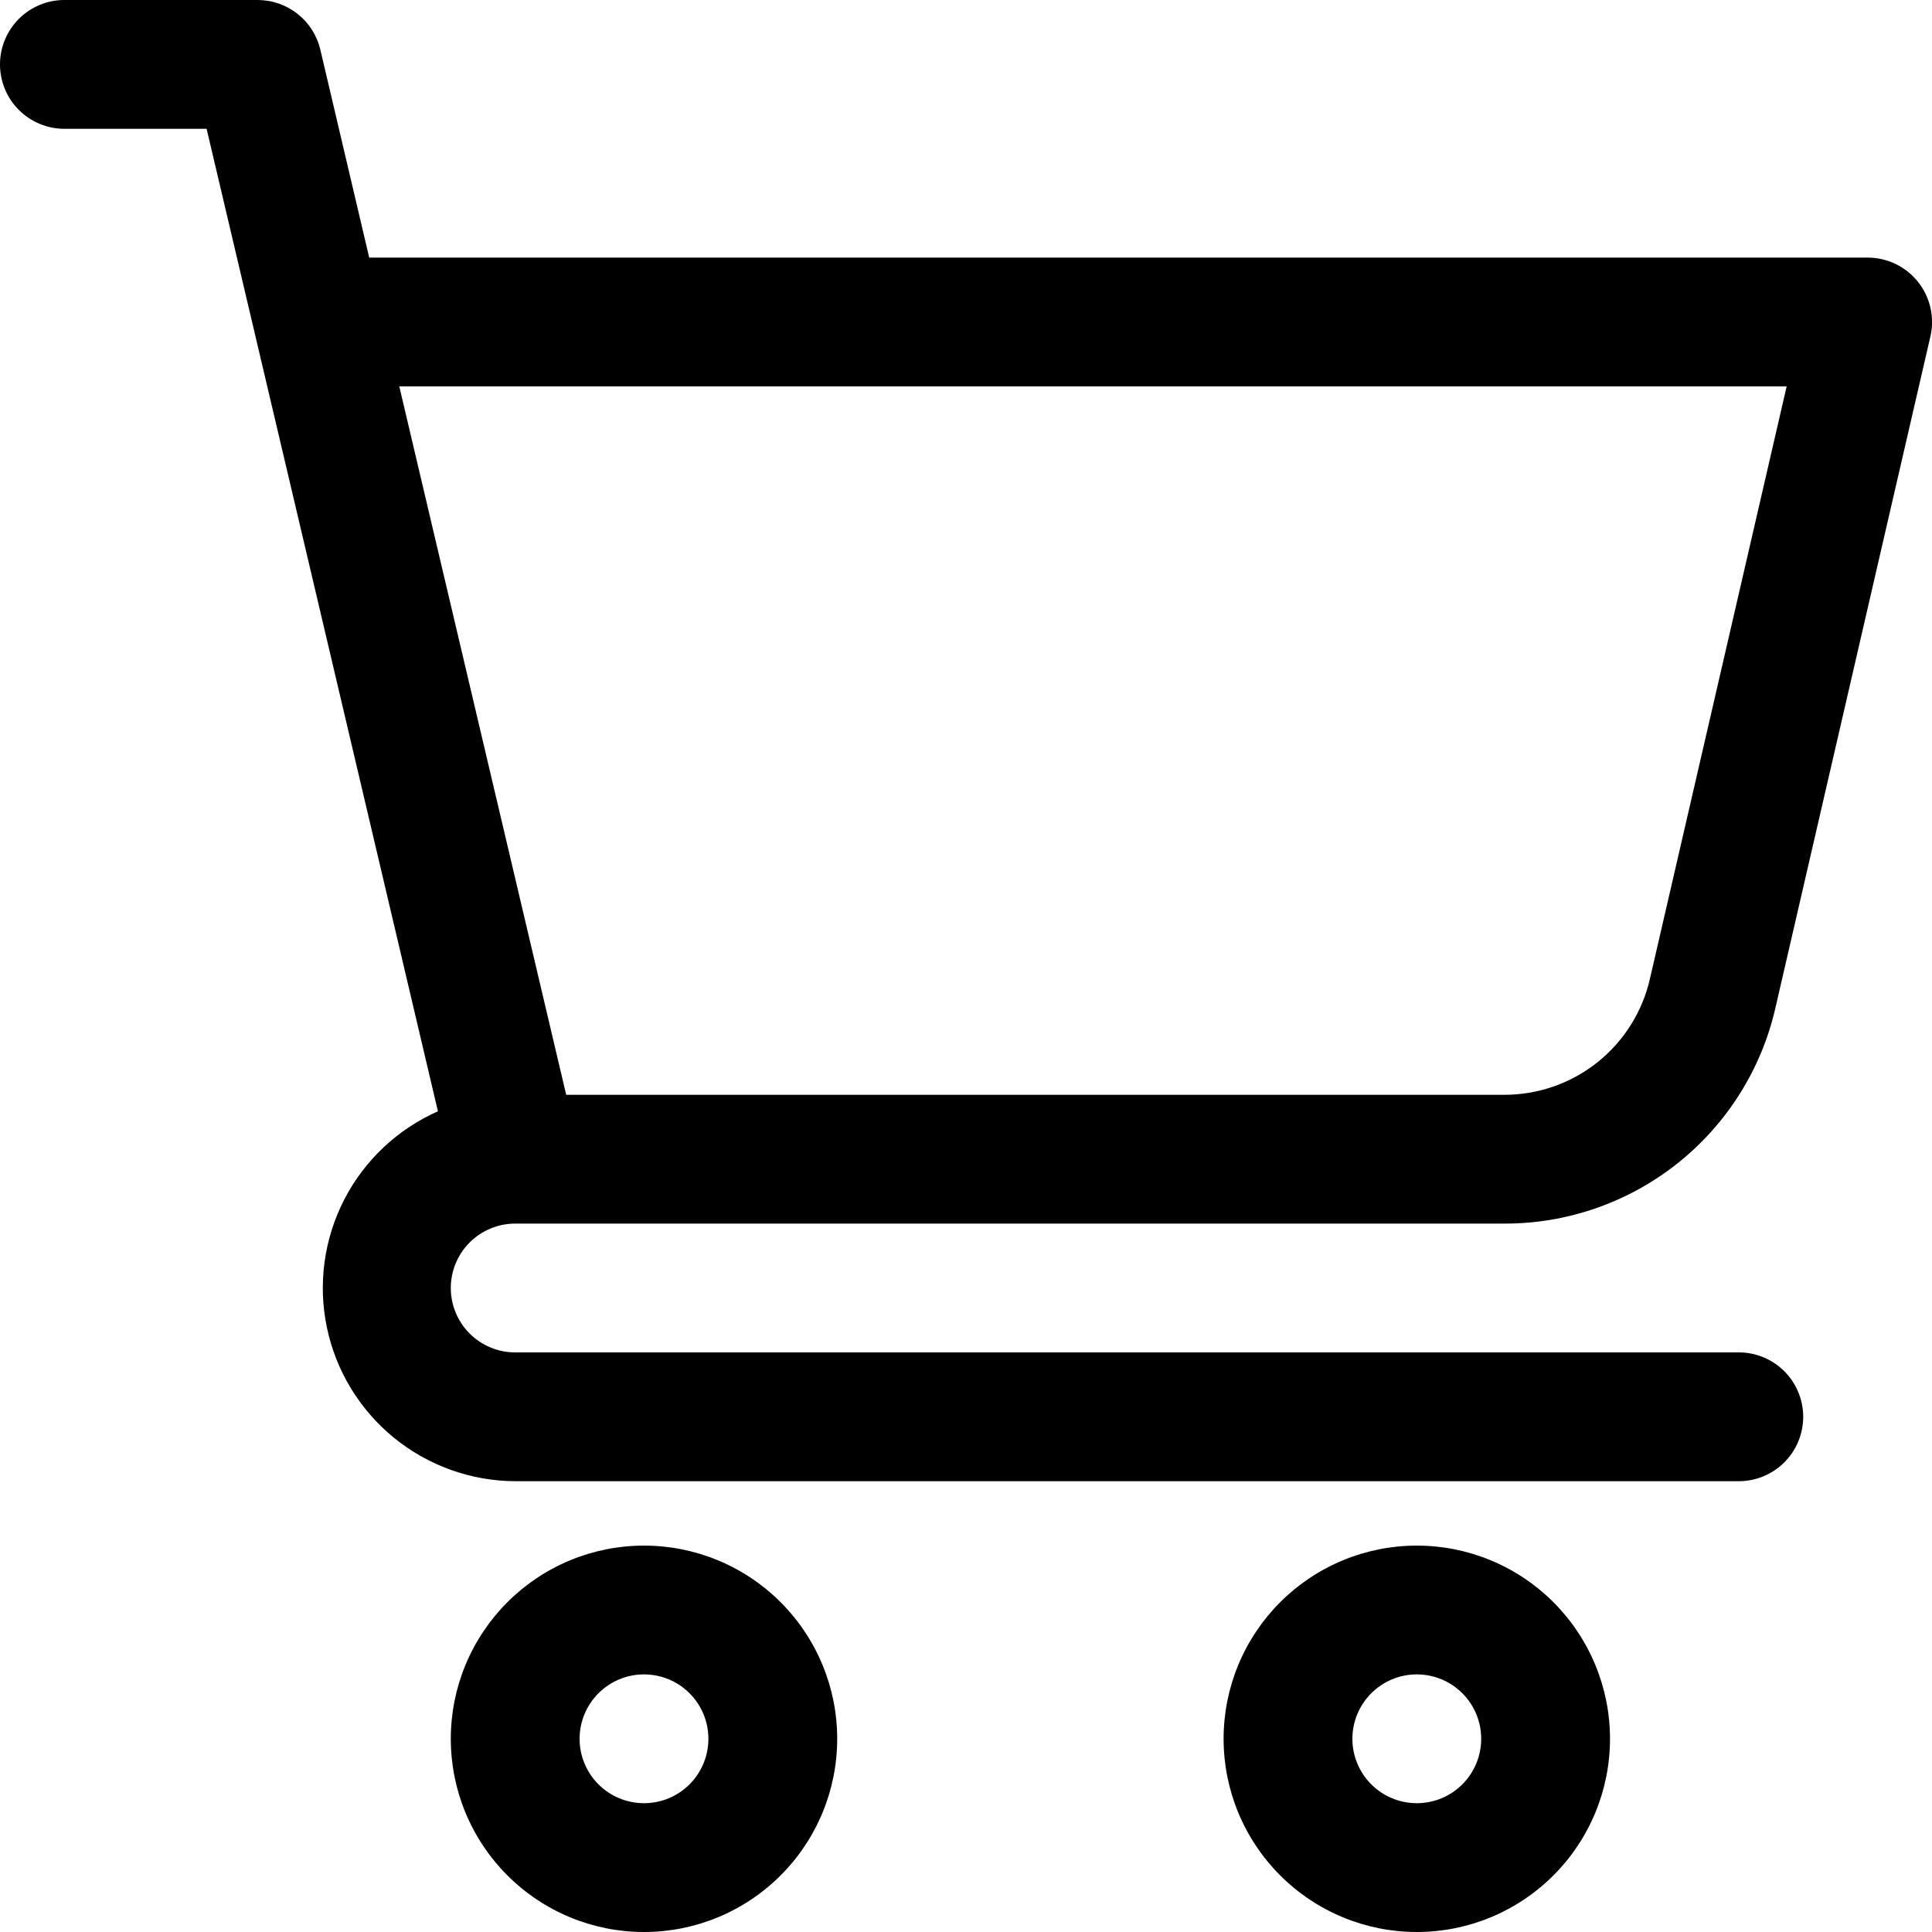
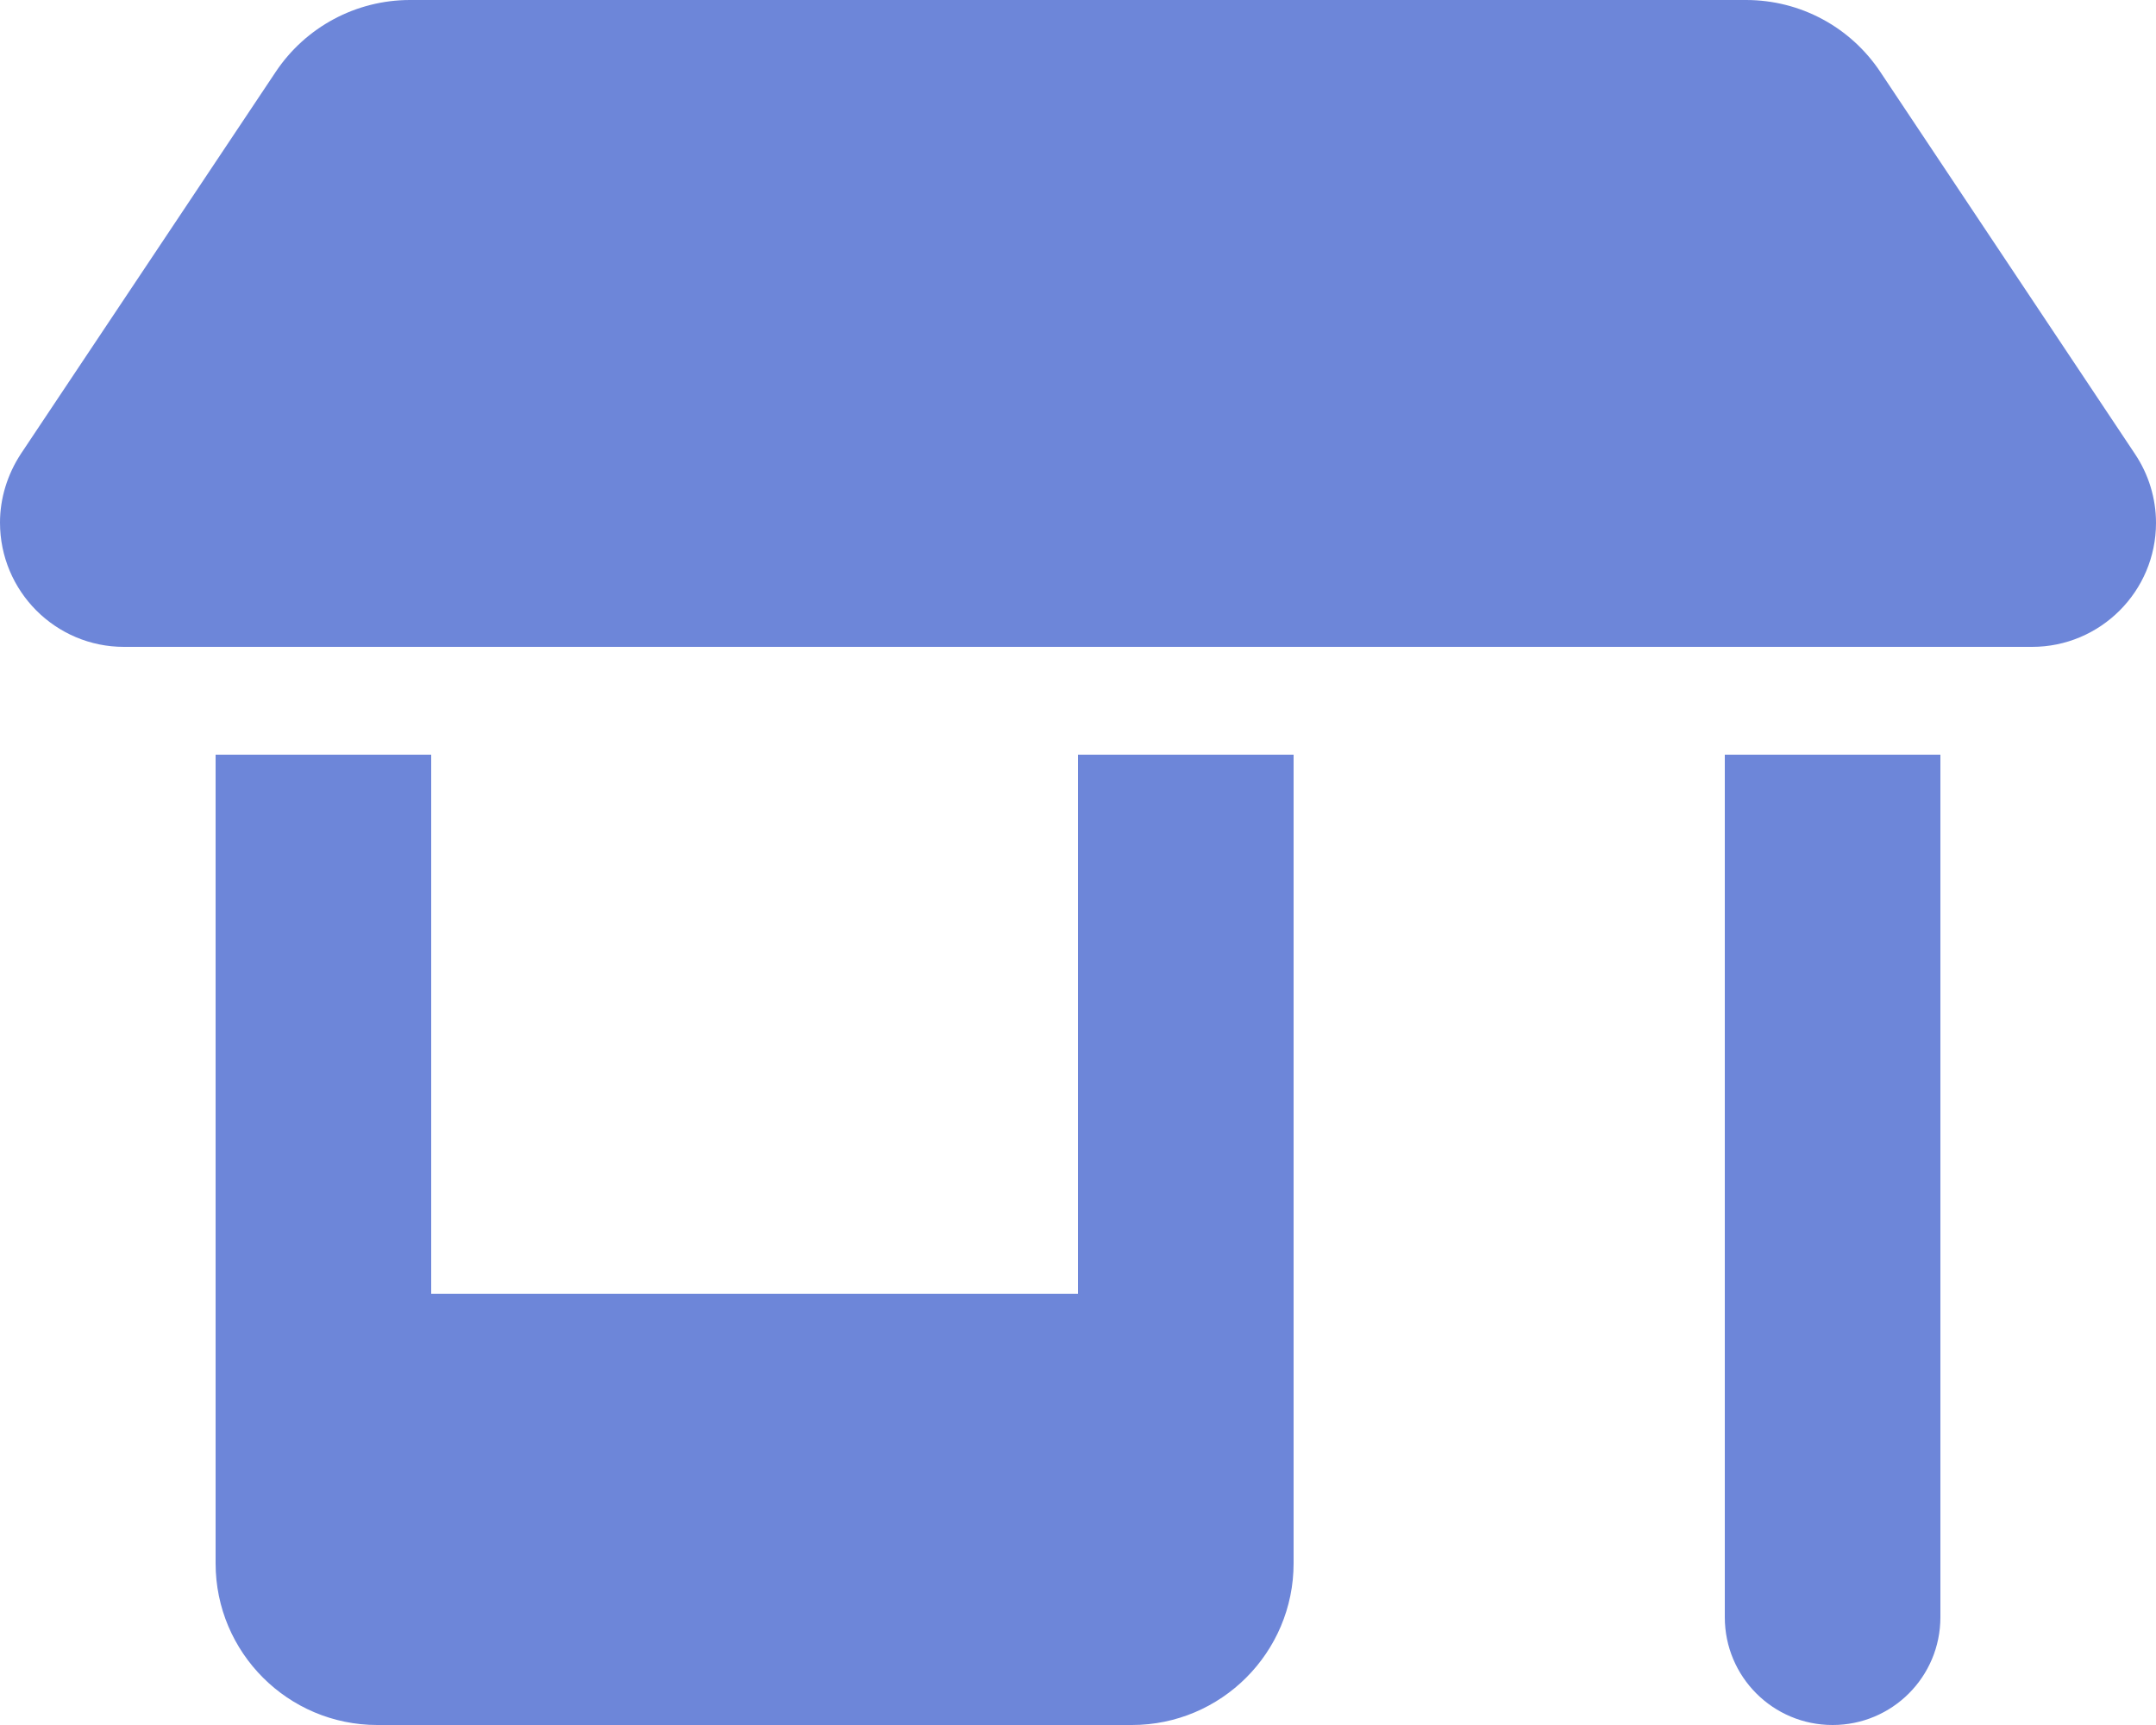
- <svg xmlns="http://www.w3.org/2000/svg" width="500" zoomAndPan="magnify" viewBox="0 0 375 375" height="500" preserveAspectRatio="xMidYMid meet" version="1.0">
-   <path fill="#000000" d="M 100 237.5 L 291.898 237.5 C 293.418 237.504 294.934 237.445 296.445 237.324 C 297.957 237.199 299.461 237.016 300.957 236.766 C 302.453 236.516 303.938 236.203 305.41 235.828 C 306.879 235.453 308.332 235.016 309.762 234.52 C 311.195 234.02 312.605 233.461 313.992 232.844 C 315.379 232.227 316.738 231.555 318.066 230.824 C 319.395 230.09 320.691 229.305 321.953 228.465 C 323.219 227.621 324.441 226.73 325.629 225.785 C 326.816 224.84 327.961 223.848 329.066 222.805 C 330.168 221.762 331.227 220.676 332.238 219.547 C 333.25 218.414 334.211 217.242 335.125 216.031 C 336.039 214.82 336.898 213.57 337.703 212.285 C 338.512 211 339.262 209.684 339.961 208.336 C 340.656 206.988 341.293 205.613 341.875 204.211 C 342.453 202.809 342.973 201.387 343.434 199.938 C 343.891 198.492 344.289 197.031 344.625 195.551 L 374.688 65.312 C 374.793 64.855 374.871 64.395 374.926 63.93 C 374.98 63.465 375.008 62.996 375.008 62.527 C 375.008 62.059 374.984 61.59 374.934 61.125 C 374.879 60.66 374.805 60.195 374.699 59.738 C 374.598 59.281 374.469 58.832 374.312 58.391 C 374.16 57.945 373.98 57.516 373.777 57.09 C 373.574 56.668 373.348 56.258 373.102 55.863 C 372.852 55.465 372.582 55.082 372.289 54.715 C 371.996 54.348 371.684 54 371.352 53.668 C 371.023 53.336 370.672 53.023 370.309 52.73 C 369.941 52.438 369.559 52.168 369.16 51.918 C 368.766 51.668 368.355 51.441 367.934 51.238 C 367.512 51.035 367.078 50.855 366.637 50.703 C 366.195 50.547 365.742 50.418 365.285 50.312 C 364.828 50.207 364.367 50.129 363.902 50.078 C 363.438 50.027 362.969 50 362.5 50 L 71.664 50 L 62.176 9.637 C 62.016 8.957 61.801 8.293 61.527 7.648 C 61.254 7.004 60.934 6.387 60.559 5.797 C 60.184 5.203 59.758 4.648 59.293 4.129 C 58.824 3.609 58.312 3.133 57.766 2.699 C 57.219 2.266 56.637 1.879 56.023 1.543 C 55.41 1.207 54.773 0.922 54.109 0.691 C 53.449 0.465 52.773 0.289 52.086 0.176 C 51.395 0.059 50.699 0 50 0 L 12.5 0 C 11.68 0 10.867 0.078 10.062 0.238 C 9.258 0.398 8.477 0.637 7.715 0.953 C 6.957 1.266 6.238 1.652 5.555 2.105 C 4.871 2.562 4.242 3.082 3.66 3.66 C 3.082 4.242 2.562 4.871 2.105 5.555 C 1.652 6.238 1.266 6.957 0.953 7.715 C 0.637 8.477 0.398 9.258 0.238 10.062 C 0.078 10.867 0 11.68 0 12.5 C 0 13.32 0.078 14.133 0.238 14.938 C 0.398 15.742 0.637 16.523 0.953 17.285 C 1.266 18.043 1.652 18.762 2.105 19.445 C 2.562 20.129 3.082 20.758 3.66 21.34 C 4.242 21.918 4.871 22.438 5.555 22.895 C 6.238 23.348 6.957 23.734 7.715 24.047 C 8.477 24.363 9.258 24.602 10.062 24.762 C 10.867 24.922 11.68 25 12.5 25 L 40.102 25 L 85 215.699 C 84.027 216.129 83.074 216.602 82.141 217.113 C 81.207 217.621 80.301 218.172 79.414 218.762 C 78.527 219.348 77.668 219.973 76.836 220.637 C 76 221.297 75.199 221.992 74.426 222.723 C 73.652 223.453 72.91 224.215 72.199 225.008 C 71.492 225.801 70.816 226.621 70.18 227.473 C 69.539 228.32 68.938 229.199 68.375 230.098 C 67.809 231 67.285 231.926 66.797 232.871 C 66.312 233.816 65.867 234.781 65.465 235.766 C 65.059 236.75 64.699 237.75 64.379 238.766 C 64.062 239.781 63.785 240.805 63.555 241.844 C 63.324 242.883 63.137 243.93 62.996 244.984 C 62.852 246.035 62.754 247.094 62.703 248.156 C 62.648 249.219 62.645 250.281 62.68 251.344 C 62.719 252.406 62.801 253.469 62.93 254.523 C 63.059 255.578 63.23 256.629 63.449 257.668 C 63.668 258.711 63.93 259.742 64.234 260.758 C 64.539 261.777 64.887 262.781 65.277 263.773 C 65.668 264.762 66.102 265.73 66.574 266.684 C 67.047 267.637 67.559 268.566 68.113 269.477 C 68.664 270.387 69.254 271.27 69.883 272.129 C 70.508 272.988 71.172 273.816 71.871 274.621 C 72.57 275.422 73.301 276.195 74.062 276.934 C 74.828 277.672 75.621 278.379 76.445 279.051 C 77.27 279.727 78.121 280.363 79 280.961 C 79.879 281.562 80.781 282.125 81.707 282.648 C 82.633 283.172 83.578 283.652 84.547 284.098 C 85.512 284.539 86.496 284.941 87.496 285.297 C 88.5 285.656 89.512 285.973 90.543 286.246 C 91.57 286.52 92.609 286.746 93.656 286.934 C 94.703 287.117 95.758 287.258 96.816 287.352 C 97.875 287.445 98.938 287.496 100 287.5 L 337.5 287.5 C 338.32 287.5 339.133 287.418 339.938 287.258 C 340.742 287.102 341.523 286.863 342.285 286.547 C 343.043 286.234 343.762 285.848 344.445 285.395 C 345.129 284.938 345.758 284.418 346.34 283.84 C 346.918 283.258 347.438 282.629 347.895 281.945 C 348.348 281.262 348.734 280.543 349.047 279.785 C 349.363 279.023 349.602 278.242 349.758 277.438 C 349.918 276.633 350 275.82 350 275 C 350 274.18 349.918 273.367 349.758 272.562 C 349.602 271.758 349.363 270.977 349.047 270.215 C 348.734 269.457 348.348 268.738 347.895 268.055 C 347.438 267.371 346.918 266.742 346.34 266.16 C 345.758 265.582 345.129 265.062 344.445 264.605 C 343.762 264.152 343.043 263.766 342.285 263.453 C 341.523 263.137 340.742 262.898 339.938 262.738 C 339.133 262.578 338.32 262.5 337.5 262.5 L 100 262.5 C 99.18 262.5 98.367 262.418 97.562 262.262 C 96.758 262.102 95.977 261.863 95.215 261.547 C 94.457 261.234 93.738 260.848 93.055 260.395 C 92.371 259.938 91.742 259.418 91.16 258.84 C 90.582 258.258 90.062 257.629 89.605 256.945 C 89.152 256.262 88.766 255.543 88.453 254.785 C 88.137 254.023 87.898 253.242 87.738 252.438 C 87.578 251.633 87.5 250.82 87.5 250 C 87.5 249.18 87.578 248.367 87.738 247.562 C 87.898 246.758 88.137 245.977 88.453 245.215 C 88.766 244.457 89.152 243.738 89.605 243.055 C 90.062 242.371 90.582 241.742 91.16 241.16 C 91.742 240.582 92.371 240.062 93.055 239.605 C 93.738 239.152 94.457 238.766 95.215 238.453 C 95.977 238.137 96.758 237.898 97.562 237.738 C 98.367 237.578 99.18 237.5 100 237.5 Z M 346.789 75 L 320.262 189.926 C 319.902 191.52 319.41 193.074 318.785 194.586 C 318.16 196.098 317.414 197.547 316.543 198.934 C 315.676 200.32 314.695 201.621 313.605 202.84 C 312.516 204.059 311.328 205.18 310.051 206.199 C 308.77 207.219 307.414 208.121 305.98 208.91 C 304.547 209.699 303.059 210.363 301.512 210.898 C 299.969 211.434 298.387 211.836 296.773 212.105 C 295.16 212.375 293.535 212.508 291.898 212.5 L 109.898 212.5 L 77.5 75 Z M 346.789 75 " fill-opacity="1" fill-rule="nonzero" />
-   <path fill="#000000" d="M 125 300 C 123.773 300 122.547 300.059 121.324 300.18 C 120.102 300.301 118.887 300.48 117.684 300.719 C 116.48 300.961 115.289 301.258 114.113 301.613 C 112.938 301.973 111.785 302.383 110.648 302.855 C 109.516 303.324 108.406 303.848 107.324 304.43 C 106.238 305.008 105.188 305.637 104.168 306.32 C 103.145 307.004 102.16 307.734 101.211 308.512 C 100.262 309.293 99.352 310.113 98.484 310.984 C 97.613 311.852 96.793 312.762 96.012 313.711 C 95.234 314.66 94.504 315.645 93.82 316.668 C 93.137 317.688 92.508 318.738 91.93 319.824 C 91.348 320.906 90.824 322.016 90.355 323.148 C 89.883 324.285 89.473 325.438 89.113 326.613 C 88.758 327.789 88.461 328.98 88.219 330.184 C 87.98 331.387 87.801 332.602 87.68 333.824 C 87.559 335.047 87.5 336.273 87.5 337.5 C 87.5 338.727 87.559 339.953 87.68 341.176 C 87.801 342.398 87.98 343.609 88.219 344.816 C 88.461 346.02 88.758 347.211 89.113 348.387 C 89.473 349.562 89.883 350.715 90.355 351.852 C 90.824 352.984 91.348 354.094 91.93 355.176 C 92.508 356.262 93.137 357.312 93.82 358.332 C 94.504 359.355 95.234 360.34 96.012 361.289 C 96.793 362.238 97.613 363.148 98.484 364.016 C 99.352 364.887 100.262 365.707 101.211 366.488 C 102.16 367.266 103.145 367.996 104.168 368.68 C 105.188 369.363 106.238 369.992 107.324 370.57 C 108.406 371.152 109.516 371.676 110.648 372.145 C 111.785 372.617 112.938 373.027 114.113 373.387 C 115.289 373.742 116.48 374.039 117.684 374.281 C 118.887 374.52 120.102 374.699 121.324 374.82 C 122.547 374.941 123.773 375 125 375 C 126.227 375 127.453 374.941 128.676 374.82 C 129.898 374.699 131.109 374.52 132.316 374.281 C 133.52 374.039 134.711 373.742 135.887 373.387 C 137.062 373.027 138.215 372.617 139.352 372.145 C 140.484 371.676 141.594 371.152 142.676 370.57 C 143.762 369.992 144.812 369.363 145.832 368.68 C 146.855 367.996 147.84 367.266 148.789 366.488 C 149.738 365.707 150.648 364.887 151.516 364.016 C 152.387 363.148 153.207 362.238 153.988 361.289 C 154.766 360.34 155.496 359.355 156.18 358.332 C 156.863 357.312 157.492 356.262 158.07 355.176 C 158.652 354.094 159.176 352.984 159.645 351.852 C 160.117 350.715 160.527 349.562 160.887 348.387 C 161.242 347.211 161.539 346.02 161.781 344.816 C 162.02 343.609 162.199 342.398 162.32 341.176 C 162.441 339.953 162.5 338.727 162.5 337.5 C 162.5 336.273 162.441 335.047 162.32 333.824 C 162.199 332.602 162.02 331.387 161.781 330.184 C 161.539 328.98 161.242 327.789 160.887 326.613 C 160.527 325.438 160.117 324.285 159.645 323.148 C 159.176 322.016 158.652 320.906 158.07 319.824 C 157.492 318.738 156.863 317.688 156.18 316.668 C 155.496 315.645 154.766 314.66 153.988 313.711 C 153.207 312.762 152.387 311.852 151.516 310.984 C 150.648 310.113 149.738 309.293 148.789 308.512 C 147.84 307.734 146.855 307.004 145.832 306.32 C 144.812 305.637 143.762 305.008 142.676 304.43 C 141.594 303.848 140.484 303.324 139.352 302.855 C 138.215 302.383 137.062 301.973 135.887 301.613 C 134.711 301.258 133.52 300.961 132.316 300.719 C 131.109 300.48 129.898 300.301 128.676 300.18 C 127.453 300.059 126.227 300 125 300 Z M 125 350 C 124.18 350 123.367 349.918 122.562 349.758 C 121.758 349.602 120.977 349.363 120.215 349.047 C 119.457 348.734 118.738 348.348 118.055 347.895 C 117.371 347.438 116.742 346.918 116.16 346.34 C 115.582 345.758 115.062 345.129 114.605 344.445 C 114.152 343.762 113.766 343.043 113.453 342.285 C 113.137 341.523 112.898 340.742 112.738 339.938 C 112.578 339.133 112.5 338.32 112.5 337.5 C 112.5 336.68 112.578 335.867 112.738 335.062 C 112.898 334.258 113.137 333.477 113.453 332.715 C 113.766 331.957 114.152 331.238 114.605 330.555 C 115.062 329.871 115.582 329.242 116.16 328.66 C 116.742 328.082 117.371 327.562 118.055 327.105 C 118.738 326.652 119.457 326.266 120.215 325.953 C 120.977 325.637 121.758 325.398 122.562 325.238 C 123.367 325.078 124.18 325 125 325 C 125.82 325 126.633 325.078 127.438 325.238 C 128.242 325.398 129.023 325.637 129.785 325.953 C 130.543 326.266 131.262 326.652 131.945 327.105 C 132.629 327.562 133.258 328.082 133.84 328.66 C 134.418 329.242 134.938 329.871 135.395 330.555 C 135.848 331.238 136.234 331.957 136.547 332.715 C 136.863 333.477 137.102 334.258 137.262 335.062 C 137.418 335.867 137.5 336.68 137.5 337.5 C 137.5 338.32 137.418 339.133 137.262 339.938 C 137.102 340.742 136.863 341.523 136.547 342.285 C 136.234 343.043 135.848 343.762 135.395 344.445 C 134.938 345.129 134.418 345.758 133.84 346.34 C 133.258 346.918 132.629 347.438 131.945 347.895 C 131.262 348.348 130.543 348.734 129.785 349.047 C 129.023 349.363 128.242 349.602 127.438 349.758 C 126.633 349.918 125.82 350 125 350 Z M 125 350 " fill-opacity="1" fill-rule="nonzero" />
-   <path fill="#000000" d="M 275 300 C 273.773 300 272.547 300.059 271.324 300.18 C 270.102 300.301 268.887 300.48 267.684 300.719 C 266.48 300.961 265.289 301.258 264.113 301.613 C 262.938 301.973 261.785 302.383 260.648 302.855 C 259.516 303.324 258.406 303.848 257.324 304.43 C 256.238 305.008 255.188 305.637 254.168 306.32 C 253.145 307.004 252.16 307.734 251.211 308.512 C 250.262 309.293 249.352 310.113 248.484 310.984 C 247.613 311.852 246.793 312.762 246.012 313.711 C 245.234 314.66 244.504 315.645 243.82 316.668 C 243.137 317.688 242.508 318.738 241.93 319.824 C 241.348 320.906 240.824 322.016 240.355 323.148 C 239.883 324.285 239.473 325.438 239.113 326.613 C 238.758 327.789 238.461 328.98 238.219 330.184 C 237.98 331.387 237.801 332.602 237.68 333.824 C 237.559 335.047 237.5 336.273 237.5 337.5 C 237.5 338.727 237.559 339.953 237.68 341.176 C 237.801 342.398 237.98 343.609 238.219 344.816 C 238.461 346.02 238.758 347.211 239.113 348.387 C 239.473 349.562 239.883 350.715 240.355 351.852 C 240.824 352.984 241.348 354.094 241.93 355.176 C 242.508 356.262 243.137 357.312 243.82 358.332 C 244.504 359.355 245.234 360.34 246.012 361.289 C 246.793 362.238 247.613 363.148 248.484 364.016 C 249.352 364.887 250.262 365.707 251.211 366.488 C 252.16 367.266 253.145 367.996 254.168 368.68 C 255.188 369.363 256.238 369.992 257.324 370.57 C 258.406 371.152 259.516 371.676 260.648 372.145 C 261.785 372.617 262.938 373.027 264.113 373.387 C 265.289 373.742 266.48 374.039 267.684 374.281 C 268.887 374.52 270.102 374.699 271.324 374.82 C 272.547 374.941 273.773 375 275 375 C 276.227 375 277.453 374.941 278.676 374.82 C 279.898 374.699 281.109 374.52 282.316 374.281 C 283.52 374.039 284.711 373.742 285.887 373.387 C 287.062 373.027 288.215 372.617 289.352 372.145 C 290.484 371.676 291.594 371.152 292.676 370.57 C 293.762 369.992 294.812 369.363 295.832 368.68 C 296.855 367.996 297.84 367.266 298.789 366.488 C 299.738 365.707 300.648 364.887 301.516 364.016 C 302.387 363.148 303.207 362.238 303.988 361.289 C 304.766 360.34 305.496 359.355 306.18 358.332 C 306.863 357.312 307.492 356.262 308.07 355.176 C 308.652 354.094 309.176 352.984 309.645 351.852 C 310.117 350.715 310.527 349.562 310.887 348.387 C 311.242 347.211 311.539 346.02 311.781 344.816 C 312.02 343.609 312.199 342.398 312.32 341.176 C 312.441 339.953 312.5 338.727 312.5 337.5 C 312.5 336.273 312.441 335.047 312.32 333.824 C 312.199 332.602 312.02 331.387 311.781 330.184 C 311.539 328.98 311.242 327.789 310.887 326.613 C 310.527 325.438 310.117 324.285 309.645 323.148 C 309.176 322.016 308.652 320.906 308.07 319.824 C 307.492 318.738 306.863 317.688 306.18 316.668 C 305.496 315.645 304.766 314.66 303.988 313.711 C 303.207 312.762 302.387 311.852 301.516 310.984 C 300.648 310.113 299.738 309.293 298.789 308.512 C 297.84 307.734 296.855 307.004 295.832 306.32 C 294.812 305.637 293.762 305.008 292.676 304.43 C 291.594 303.848 290.484 303.324 289.352 302.855 C 288.215 302.383 287.062 301.973 285.887 301.613 C 284.711 301.258 283.52 300.961 282.316 300.719 C 281.109 300.48 279.898 300.301 278.676 300.18 C 277.453 300.059 276.227 300 275 300 Z M 275 350 C 274.18 350 273.367 349.918 272.562 349.758 C 271.758 349.602 270.977 349.363 270.215 349.047 C 269.457 348.734 268.738 348.348 268.055 347.895 C 267.371 347.438 266.742 346.918 266.16 346.34 C 265.582 345.758 265.062 345.129 264.605 344.445 C 264.152 343.762 263.766 343.043 263.453 342.285 C 263.137 341.523 262.898 340.742 262.738 339.938 C 262.578 339.133 262.5 338.32 262.5 337.5 C 262.5 336.68 262.578 335.867 262.738 335.062 C 262.898 334.258 263.137 333.477 263.453 332.715 C 263.766 331.957 264.152 331.238 264.605 330.555 C 265.062 329.871 265.582 329.242 266.16 328.66 C 266.742 328.082 267.371 327.562 268.055 327.105 C 268.738 326.652 269.457 326.266 270.215 325.953 C 270.977 325.637 271.758 325.398 272.562 325.238 C 273.367 325.078 274.18 325 275 325 C 275.82 325 276.633 325.078 277.438 325.238 C 278.242 325.398 279.023 325.637 279.785 325.953 C 280.543 326.266 281.262 326.652 281.945 327.105 C 282.629 327.562 283.258 328.082 283.84 328.66 C 284.418 329.242 284.938 329.871 285.395 330.555 C 285.848 331.238 286.234 331.957 286.547 332.715 C 286.863 333.477 287.102 334.258 287.262 335.062 C 287.418 335.867 287.5 336.68 287.5 337.5 C 287.5 338.32 287.418 339.133 287.258 339.938 C 287.102 340.742 286.863 341.523 286.547 342.285 C 286.234 343.043 285.848 343.762 285.395 344.445 C 284.938 345.129 284.418 345.758 283.84 346.34 C 283.258 346.918 282.629 347.438 281.945 347.895 C 281.262 348.348 280.543 348.734 279.785 349.047 C 279.023 349.363 278.242 349.602 277.438 349.758 C 276.633 349.918 275.82 350 275 350 Z M 275 350 " fill-opacity="1" fill-rule="nonzero" />
+ <svg xmlns="http://www.w3.org/2000/svg" viewBox="0 0 640 512">
+   <path fill="#6d86d9" d="M36.8 192H603.2c20.3 0 36.8-16.5 36.8-36.8c0-7.3-2.2-14.4-6.2-20.4L558.2 21.4C549.3 8 534.4 0 518.3 0H121.7c-16 0-31 8-39.9 21.4L6.2 134.7c-4 6.1-6.2 13.2-6.2 20.4C0 175.5 16.5 192 36.8 192zM64 224V384v80c0 26.5 21.5 48 48 48H336c26.5 0 48-21.5 48-48V384 224H320V384H128V224H64zm448 0V480c0 17.7 14.3 32 32 32s32-14.3 32-32V224H512z" />
</svg>
